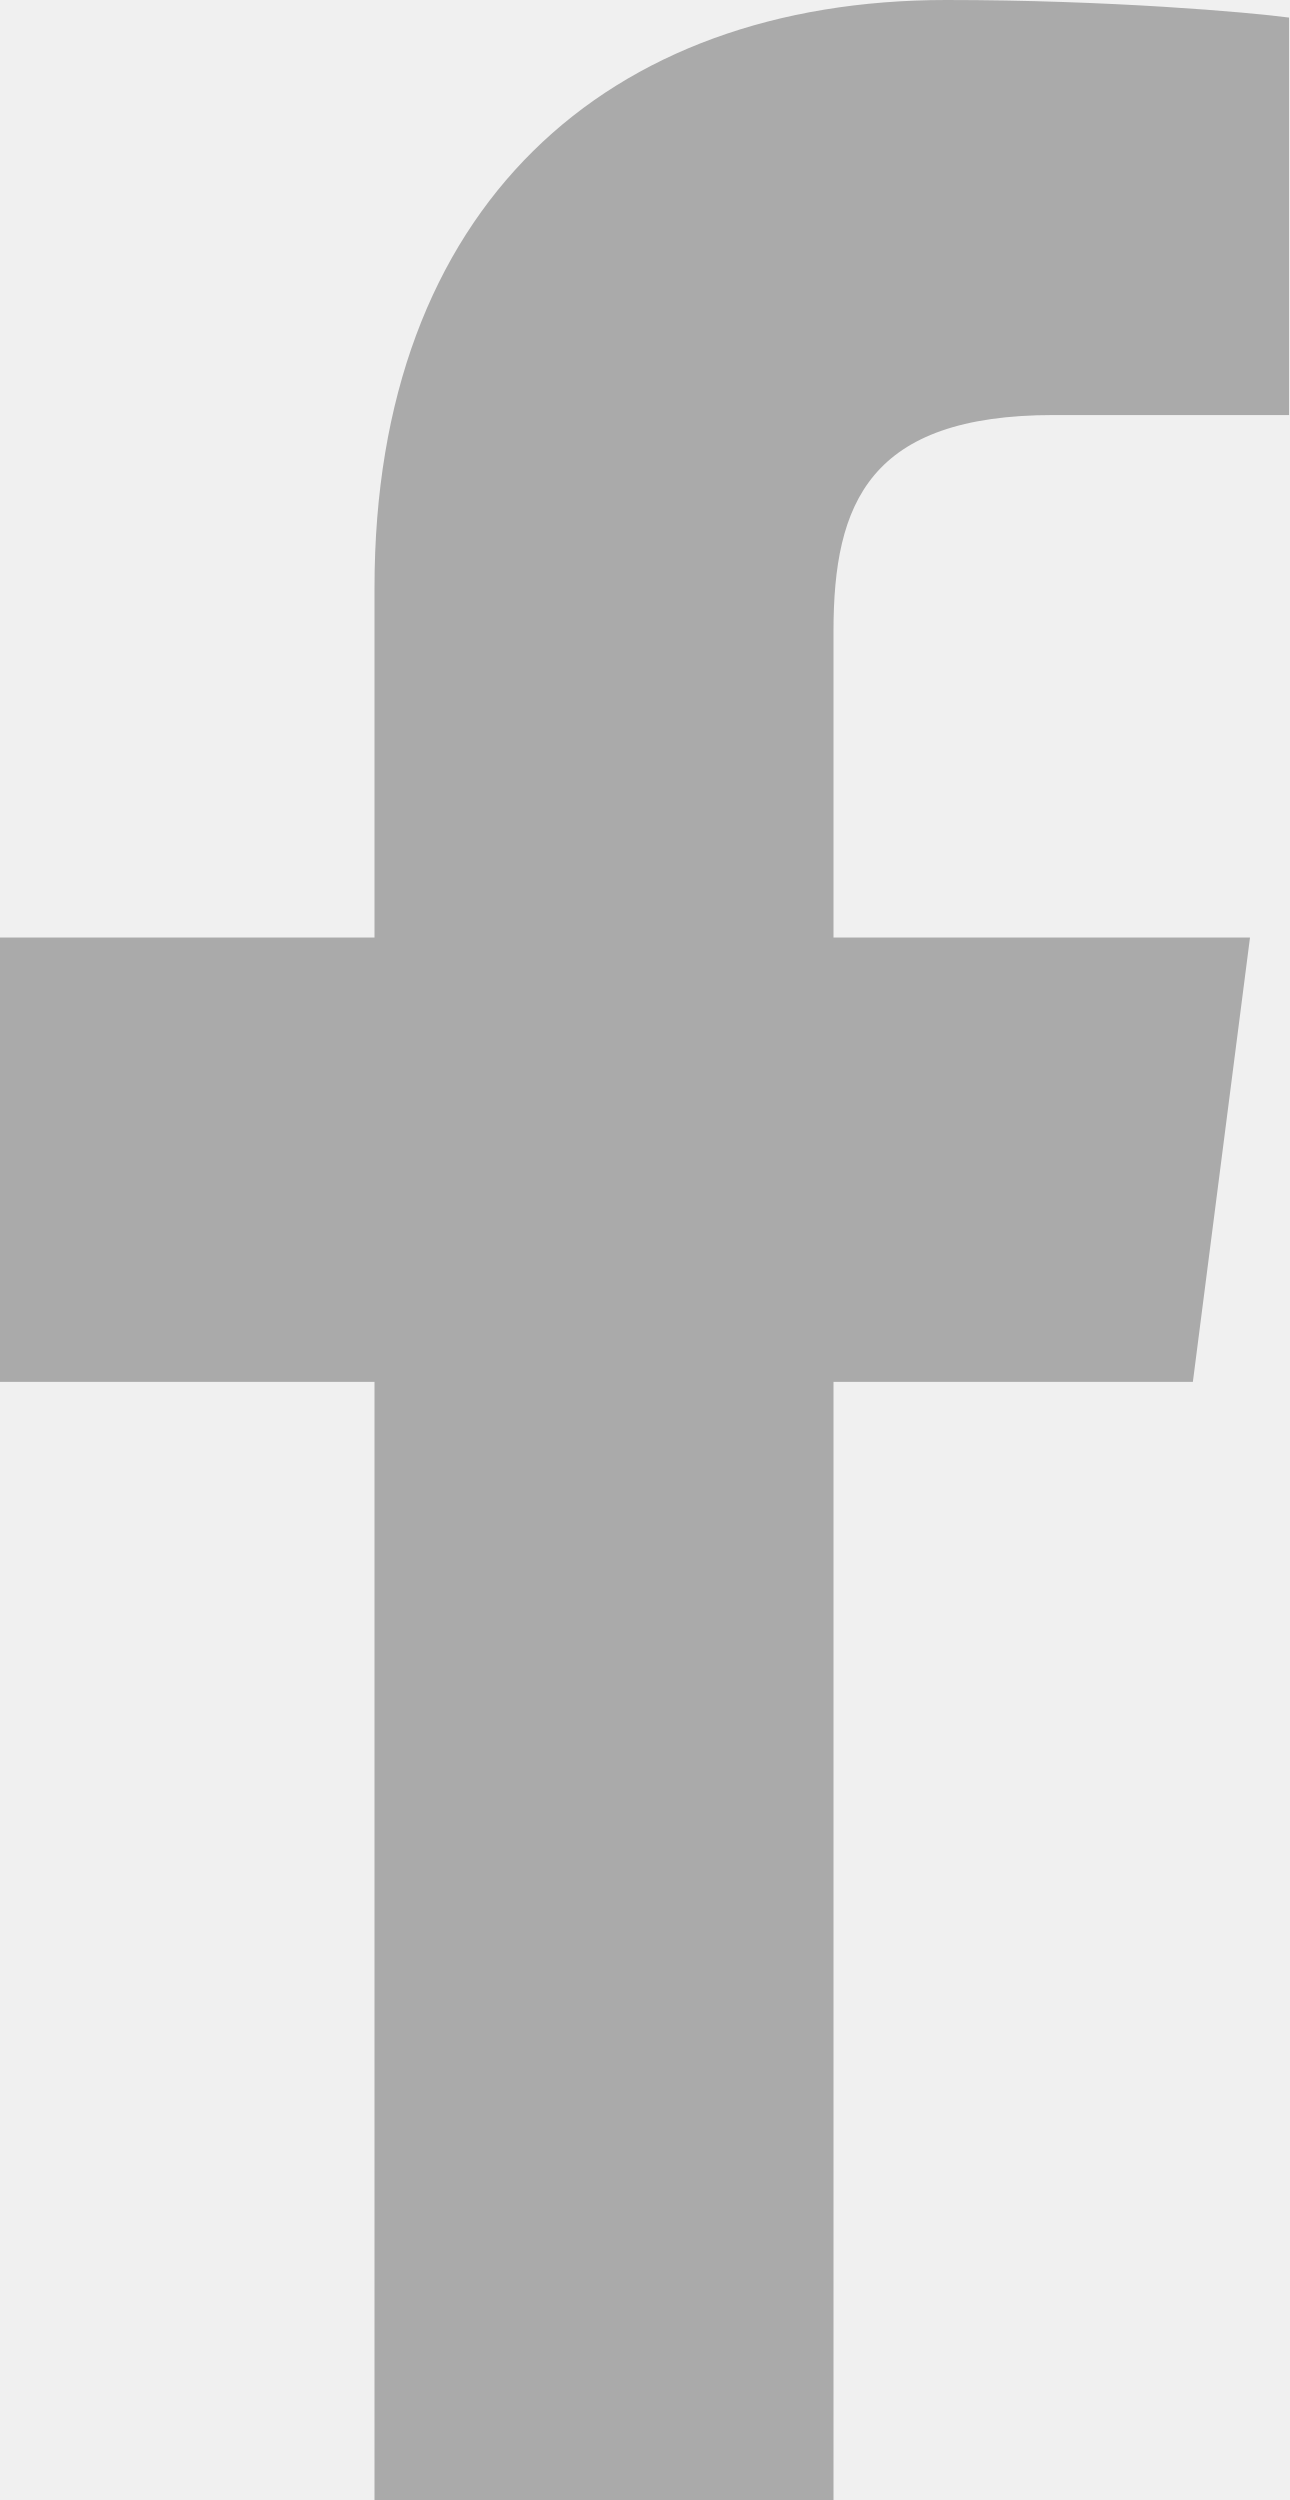
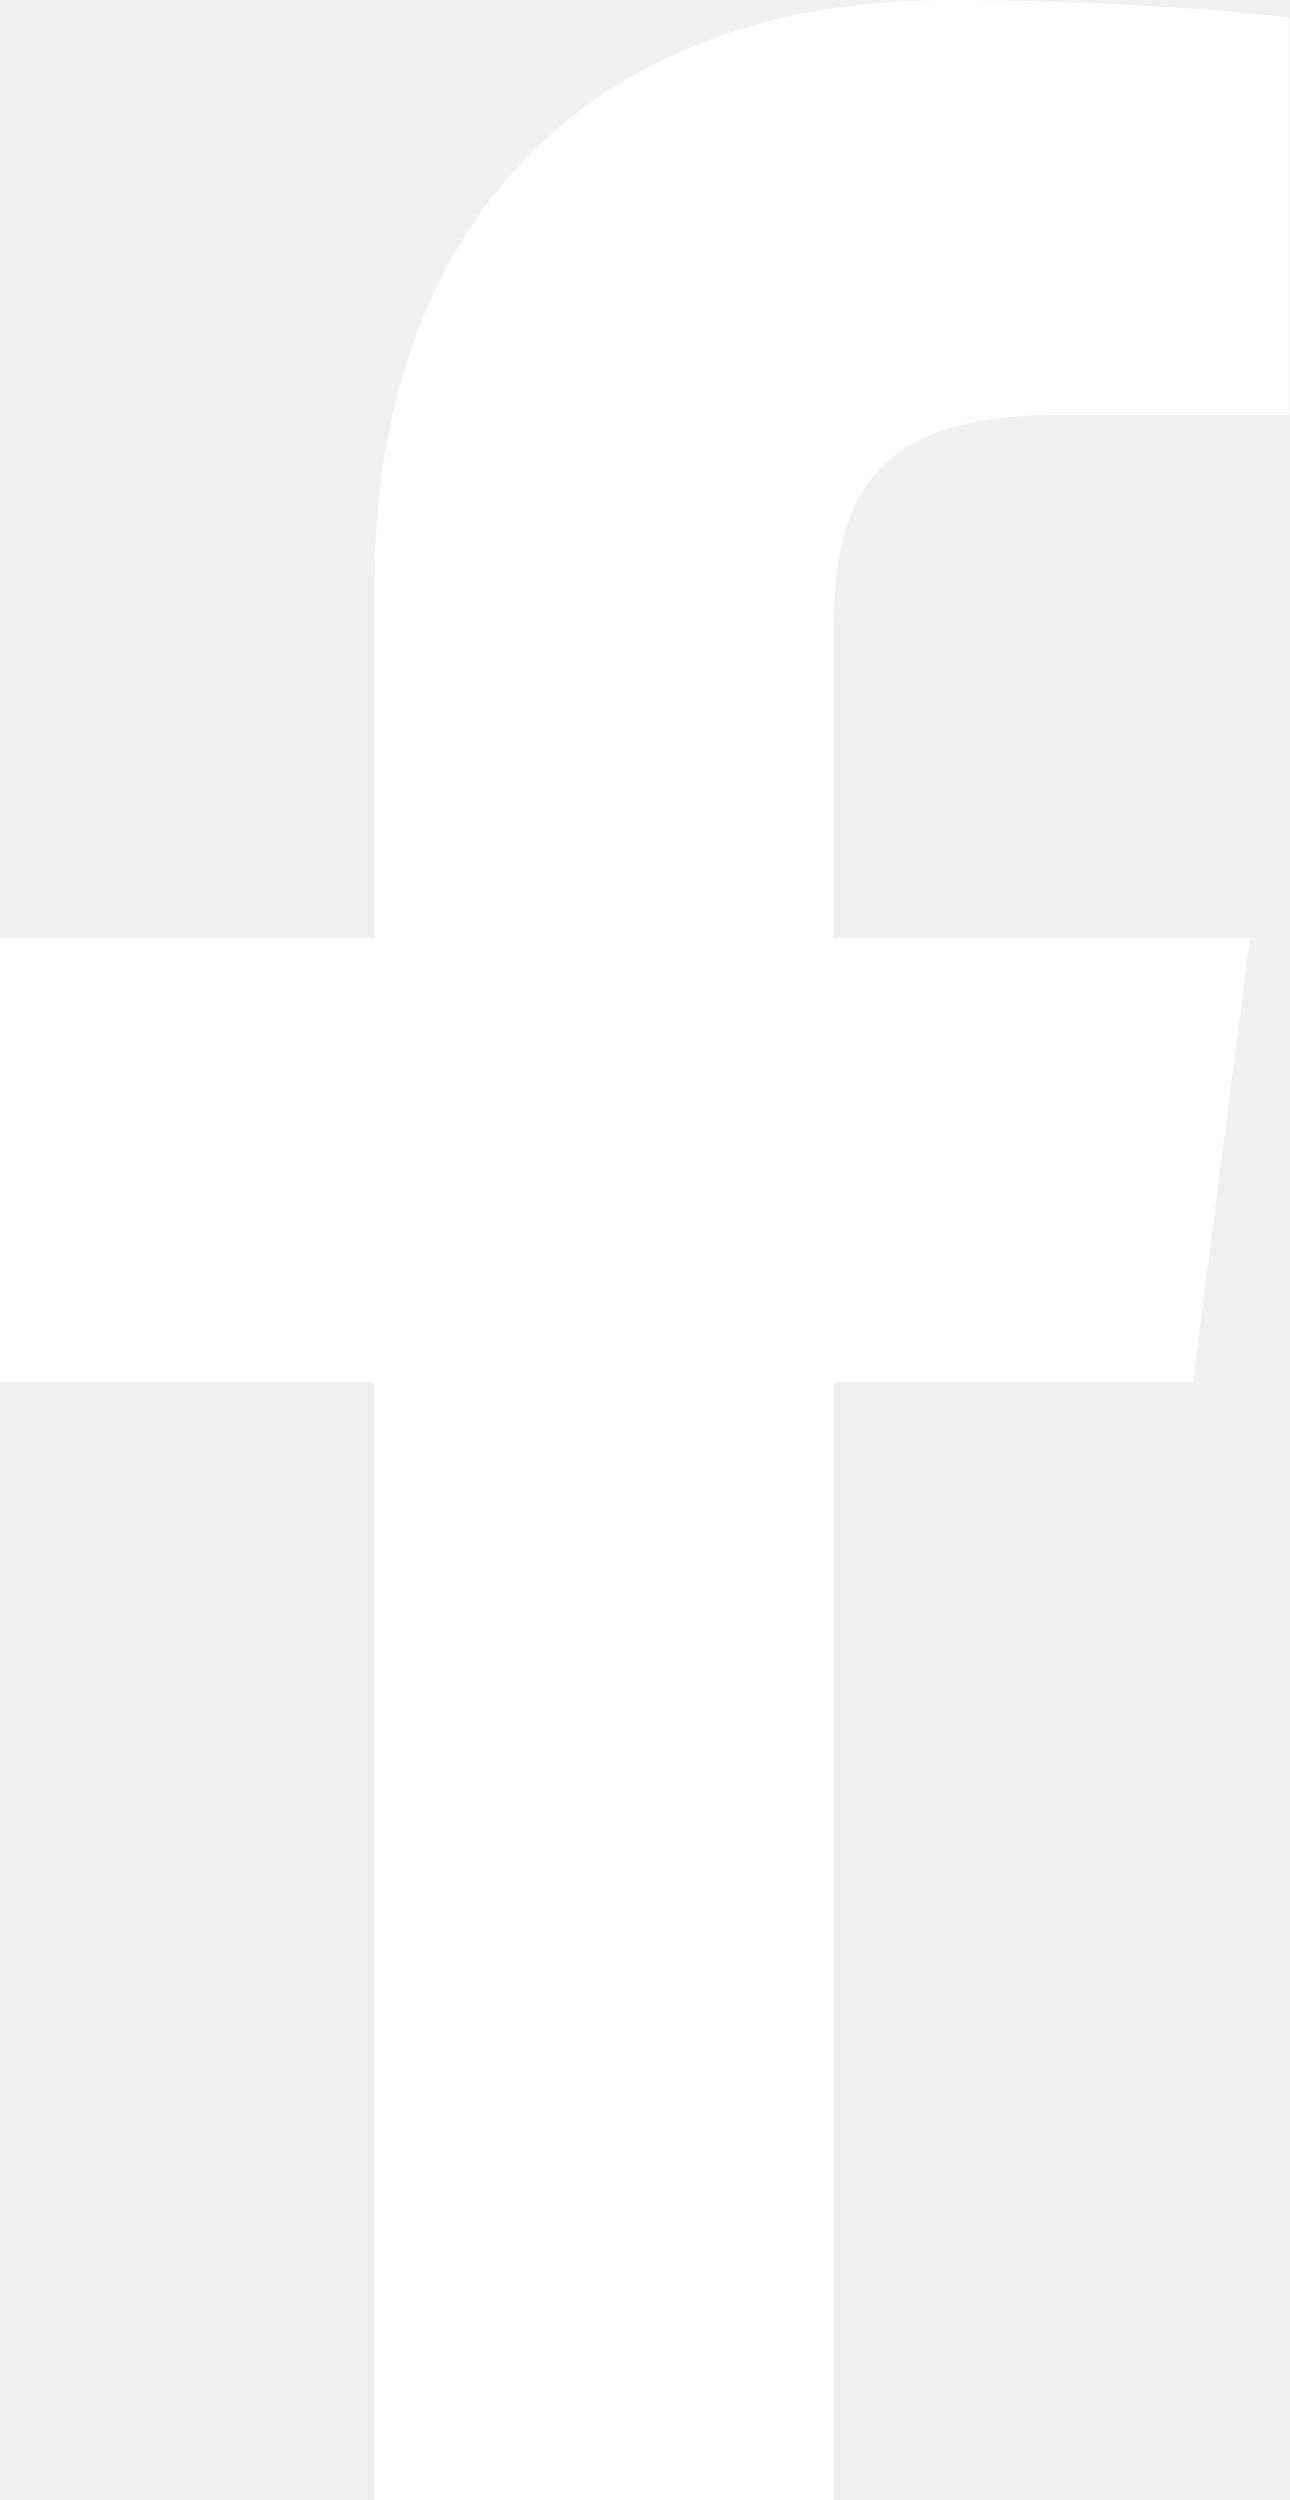
<svg xmlns="http://www.w3.org/2000/svg" aria-hidden="true" data-prefix="fab" data-icon="facebook-f" class="svg-inline--fa fa-facebook-f fa-w-9" role="img" viewBox="0 0 264 512">
-   <path fill="#aaaaaa" d="M76.7 512V283H0v-91h76.7v-71.7C76.7 42.4 124.3 0 193.8 0c33.3 0 61.9 2.5 70.2 3.6V85h-48.2c-37.8 0-45.1 18-45.1 44.3V192H256l-11.7 91h-73.6v229" />
+   <path fill="#fff" d="M76.7 512V283H0v-91h76.7v-71.7C76.7 42.4 124.3 0 193.8 0c33.3 0 61.9 2.5 70.2 3.6V85h-48.2c-37.8 0-45.1 18-45.1 44.3V192H256l-11.7 91h-73.6v229" />
</svg>
